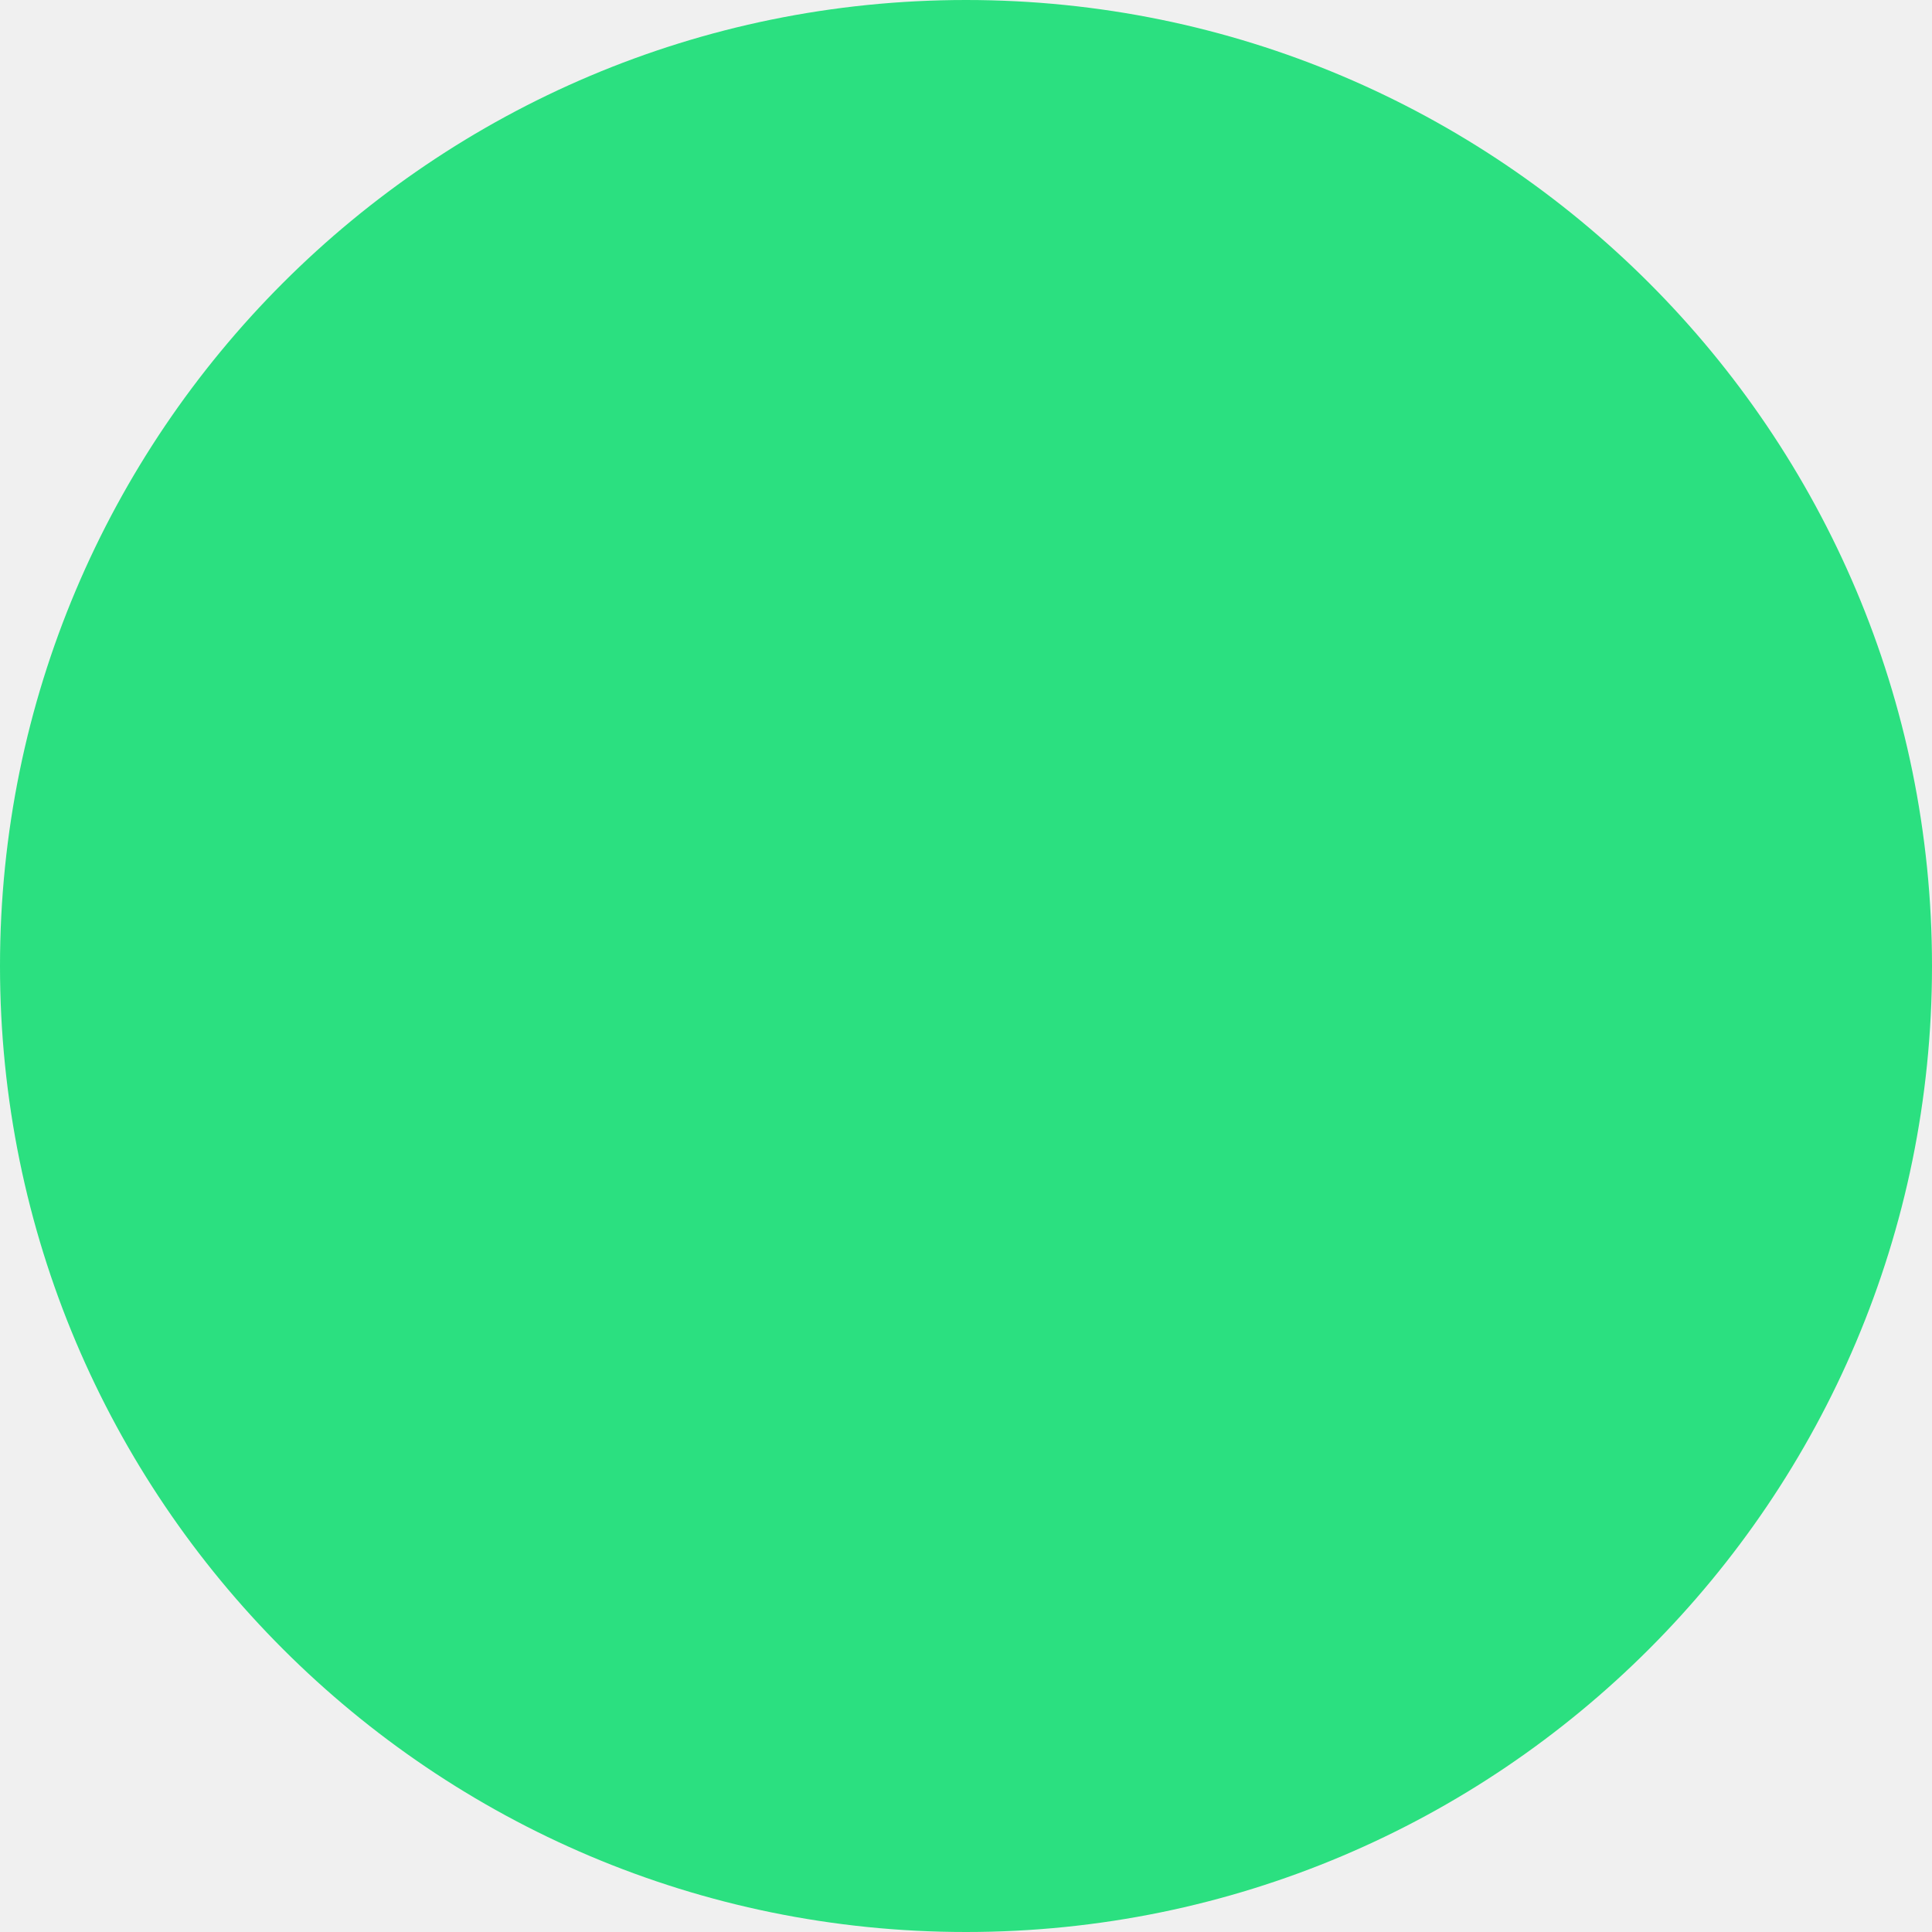
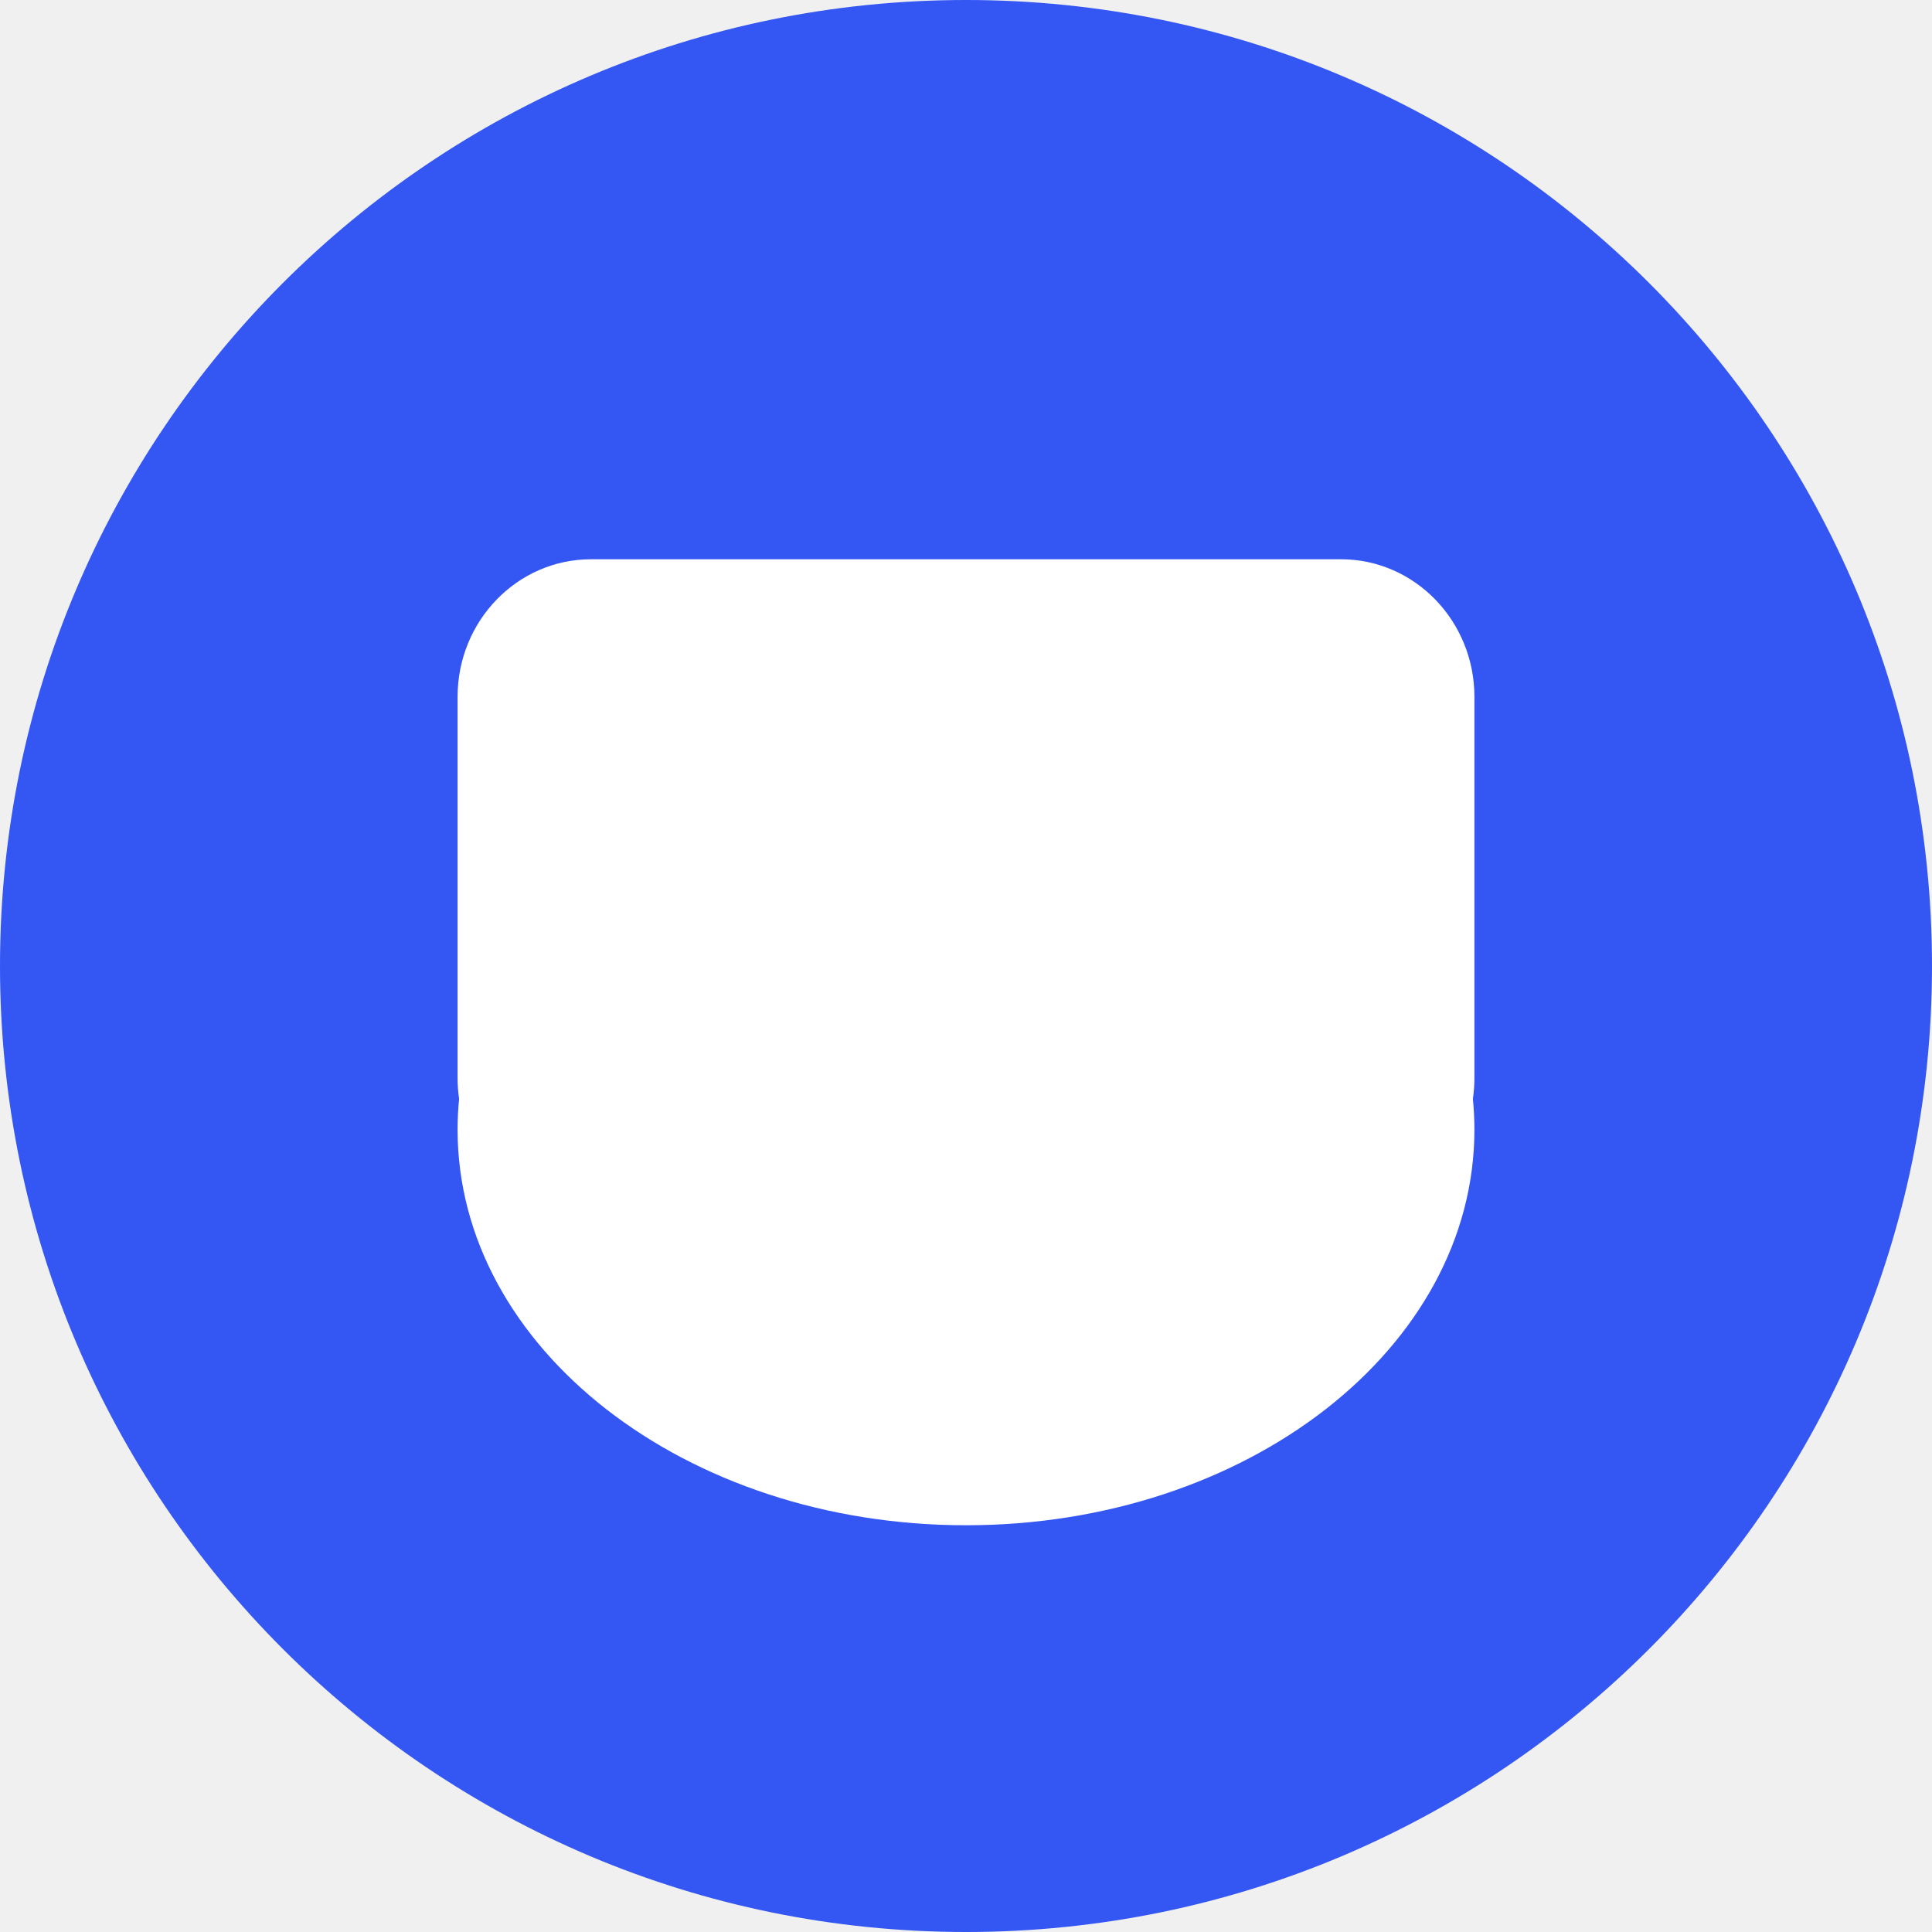
<svg xmlns="http://www.w3.org/2000/svg" width="38" height="38" viewBox="0 0 38 38" fill="none">
-   <path d="M0 19C0 8.507 8.507 0 19 0C29.493 0 38 8.507 38 19C38 29.493 29.493 38 19 38C8.507 38 0 29.493 0 19Z" fill="#2BE080" />
+   <path d="M0 19C0 8.507 8.507 0 19 0C29.493 0 38 8.507 38 19C38 29.493 29.493 38 19 38C8.507 38 0 29.493 0 19Z" fill="#3456F3" />
+   <path d="M26.375 11H11.625C10.175 11 9 12.212 9 13.706V21.203C9 21.342 9.01 21.479 9.03 21.612C9.01 21.812 9 22.014 9 22.218C9 26.515 13.477 30 19 30C24.523 30 29 26.515 29 22.218C29 22.014 28.989 21.812 28.97 21.612C28.989 21.479 29 21.342 29 21.203V13.706C29 12.212 27.824 11 26.375 11Z" fill="white" />
</svg>
